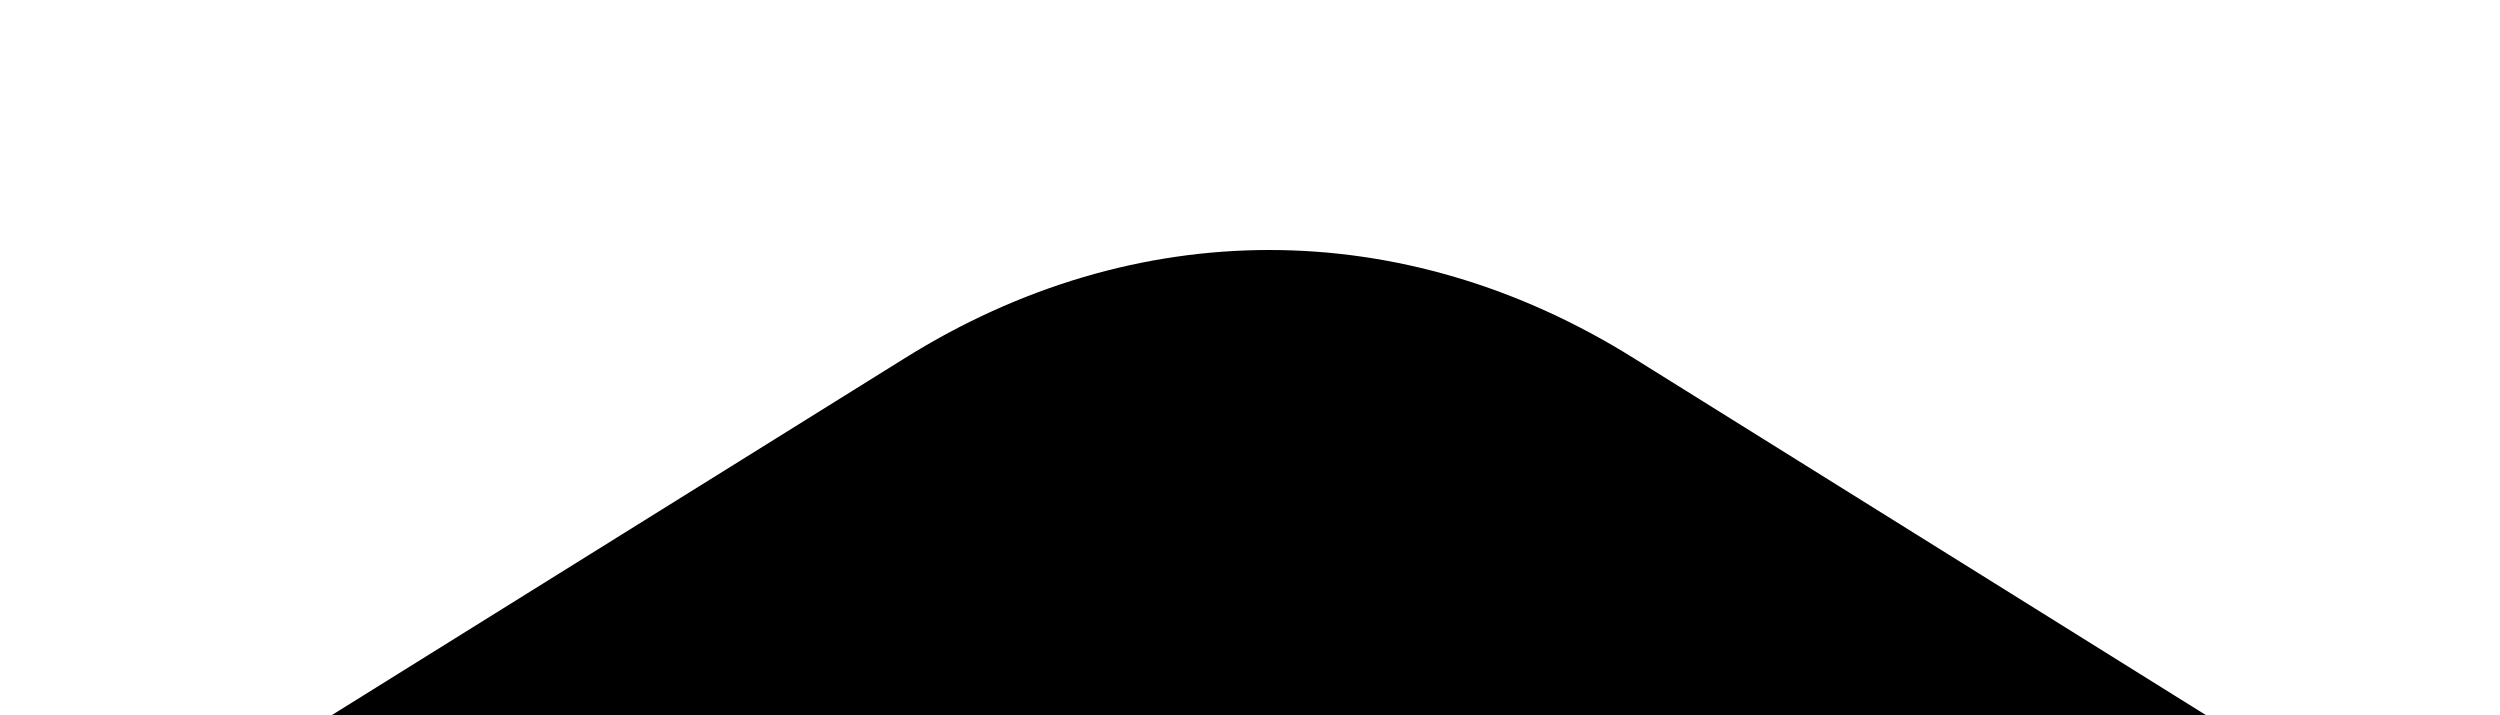
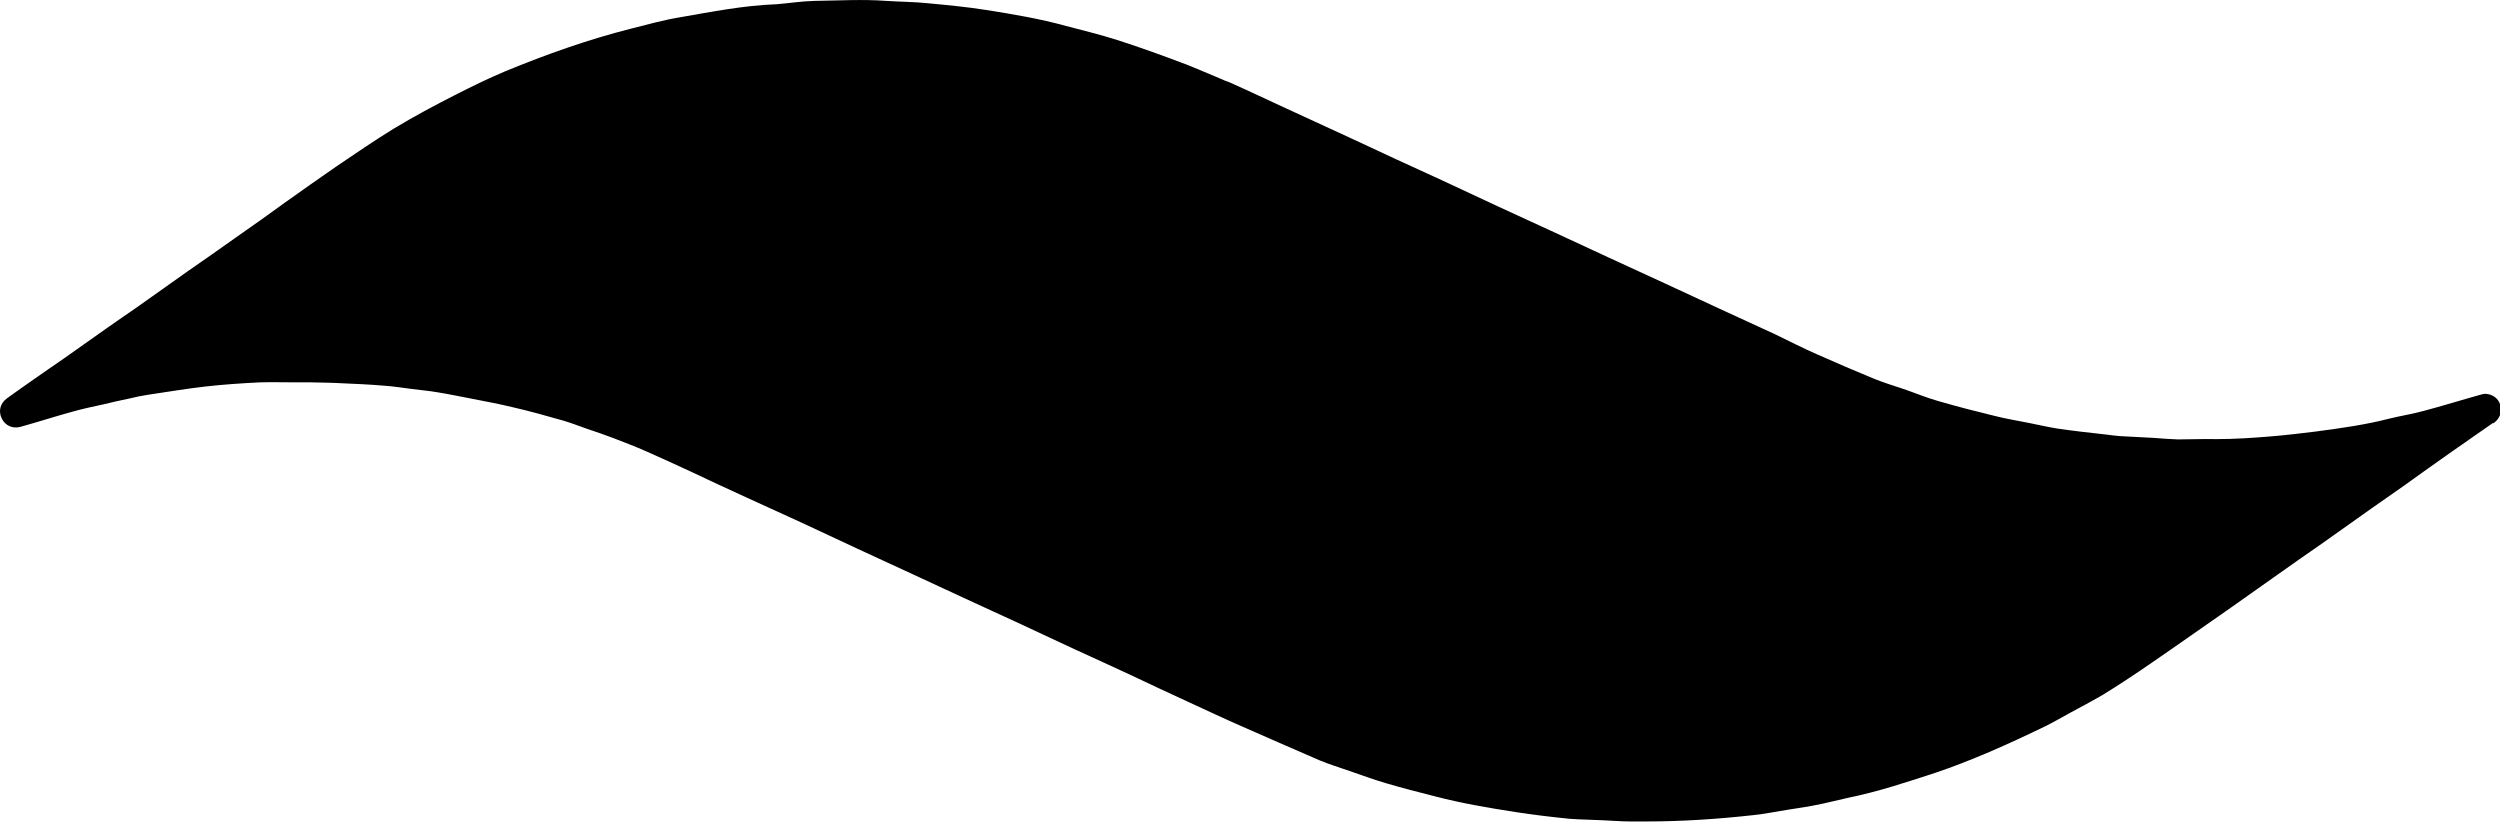
- <svg xmlns="http://www.w3.org/2000/svg" fill="currentcolor" stroke="currentcolor" viewBox="-1.5 -4 35 10">
-   <path d="m32.54,8.56l-11.43,7.13c-3.07,1.92-6.61,1.92-9.68,0L0,8.56,11.43,1.44c3.07-1.92,6.61-1.92,9.68,0l11.43,7.13Z" />
+ <svg xmlns="http://www.w3.org/2000/svg" id="Livello_2" data-name="Livello 2" viewBox="0 0 82.78 27.19">
+   <g id="Livello_1-2" data-name="Livello 1">
+     <path class="cls-1" d="m82.54,14.01c-.44.31-.88.61-1.32.92-.54.38-1.09.77-1.63,1.16-.34.24-.69.48-1.03.72-.55.39-1.1.78-1.65,1.17-.55.38-1.09.76-1.64,1.15-.47.33-.93.66-1.4.99-.43.3-.86.6-1.29.9-.44.31-.89.62-1.34.93-.26.18-.51.35-.77.52-.29.19-.58.38-.88.56-.26.15-.52.29-.78.43-.36.19-.71.4-1.07.58-.62.3-1.24.59-1.87.86-.59.25-1.19.49-1.79.69-.95.31-1.91.63-2.9.83-.37.08-.74.18-1.12.25-.28.06-.57.09-.85.14-.38.06-.77.14-1.15.18-1.17.13-2.35.21-3.53.21-.19,0-.38,0-.57,0-.3,0-.6-.03-.9-.04-.37-.02-.74-.02-1.11-.05-.59-.06-1.18-.13-1.76-.22-.9-.14-1.79-.29-2.67-.52-.55-.14-1.1-.28-1.64-.44-.4-.12-.79-.26-1.19-.4-.34-.12-.68-.22-1.01-.36-.44-.19-.87-.38-1.31-.57-.41-.18-.82-.36-1.23-.54-.62-.27-1.23-.56-1.84-.84-.61-.28-1.21-.56-1.82-.85-.62-.29-1.24-.57-1.85-.85-.6-.28-1.2-.56-1.8-.84-.62-.29-1.25-.57-1.87-.86-.6-.28-1.19-.55-1.79-.83-.61-.28-1.22-.56-1.82-.84-.61-.28-1.21-.57-1.82-.85-.61-.28-1.23-.56-1.84-.84-.62-.28-1.23-.57-1.85-.86-.48-.22-.95-.44-1.43-.65-.36-.16-.73-.3-1.09-.44-.29-.11-.58-.21-.88-.31-.26-.09-.51-.19-.78-.27-.56-.16-1.13-.32-1.7-.45-.45-.11-.9-.19-1.35-.28-.37-.07-.75-.15-1.12-.21-.28-.05-.57-.07-.85-.11-.31-.04-.63-.09-.94-.11-.46-.04-.93-.06-1.39-.08-.34-.02-.68-.02-1.02-.03-.18,0-.36,0-.54,0-.38,0-.75-.01-1.13,0-.61.03-1.22.07-1.83.14-.63.07-1.25.18-1.88.27-.2.03-.4.07-.6.12-.3.06-.6.13-.89.2-.33.07-.65.14-.98.23-.59.16-1.17.35-1.75.51-.27.08-.52-.04-.63-.27-.12-.24-.06-.5.17-.67.29-.21.59-.42.89-.63.34-.24.68-.47,1.01-.7.47-.33.93-.66,1.4-.99.34-.24.68-.47,1.01-.7.55-.39,1.1-.78,1.65-1.17.55-.38,1.09-.76,1.64-1.15.55-.38,1.09-.77,1.63-1.16.55-.39,1.1-.78,1.65-1.16.65-.44,1.29-.88,1.96-1.29.65-.39,1.32-.75,1.99-1.09.55-.28,1.1-.55,1.67-.79,1.36-.56,2.74-1.05,4.16-1.41.55-.14,1.09-.29,1.64-.38,1.04-.18,2.09-.39,3.19-.43.38-.03.81-.1,1.24-.11.79-.01,1.59-.06,2.39,0,.46.03.93.03,1.4.08.64.06,1.27.12,1.9.22.89.14,1.78.29,2.65.53.57.15,1.15.29,1.71.47.75.24,1.49.51,2.23.79.39.15.77.32,1.16.48.1.05.21.09.32.13.63.28,1.26.58,1.89.87.59.27,1.17.54,1.76.81.62.29,1.24.57,1.85.86.52.24,1.03.47,1.55.71.61.28,1.21.57,1.82.85.62.29,1.25.57,1.87.86.6.28,1.19.55,1.79.83.62.29,1.25.57,1.87.86.6.28,1.19.55,1.79.83.62.29,1.25.57,1.87.86.46.22.92.46,1.38.66.63.28,1.26.55,1.89.81.32.13.65.23.98.34.38.13.76.29,1.15.4.62.18,1.24.34,1.86.49.39.1.78.16,1.17.24.3.06.6.13.91.18.54.08,1.09.14,1.63.2.15.02.3.04.44.05.37.02.75.04,1.13.06.26.02.52.04.79.05.42,0,.85-.02,1.27-.01.6,0,1.21-.04,1.81-.09.49-.04.99-.1,1.48-.16.82-.11,1.64-.22,2.45-.43.37-.09.75-.15,1.12-.25.64-.17,1.28-.37,1.93-.55.04-.01.09-.02.14-.02.24.02.42.16.48.37.06.23-.01.45-.22.6Z" />
+   </g>
</svg>
